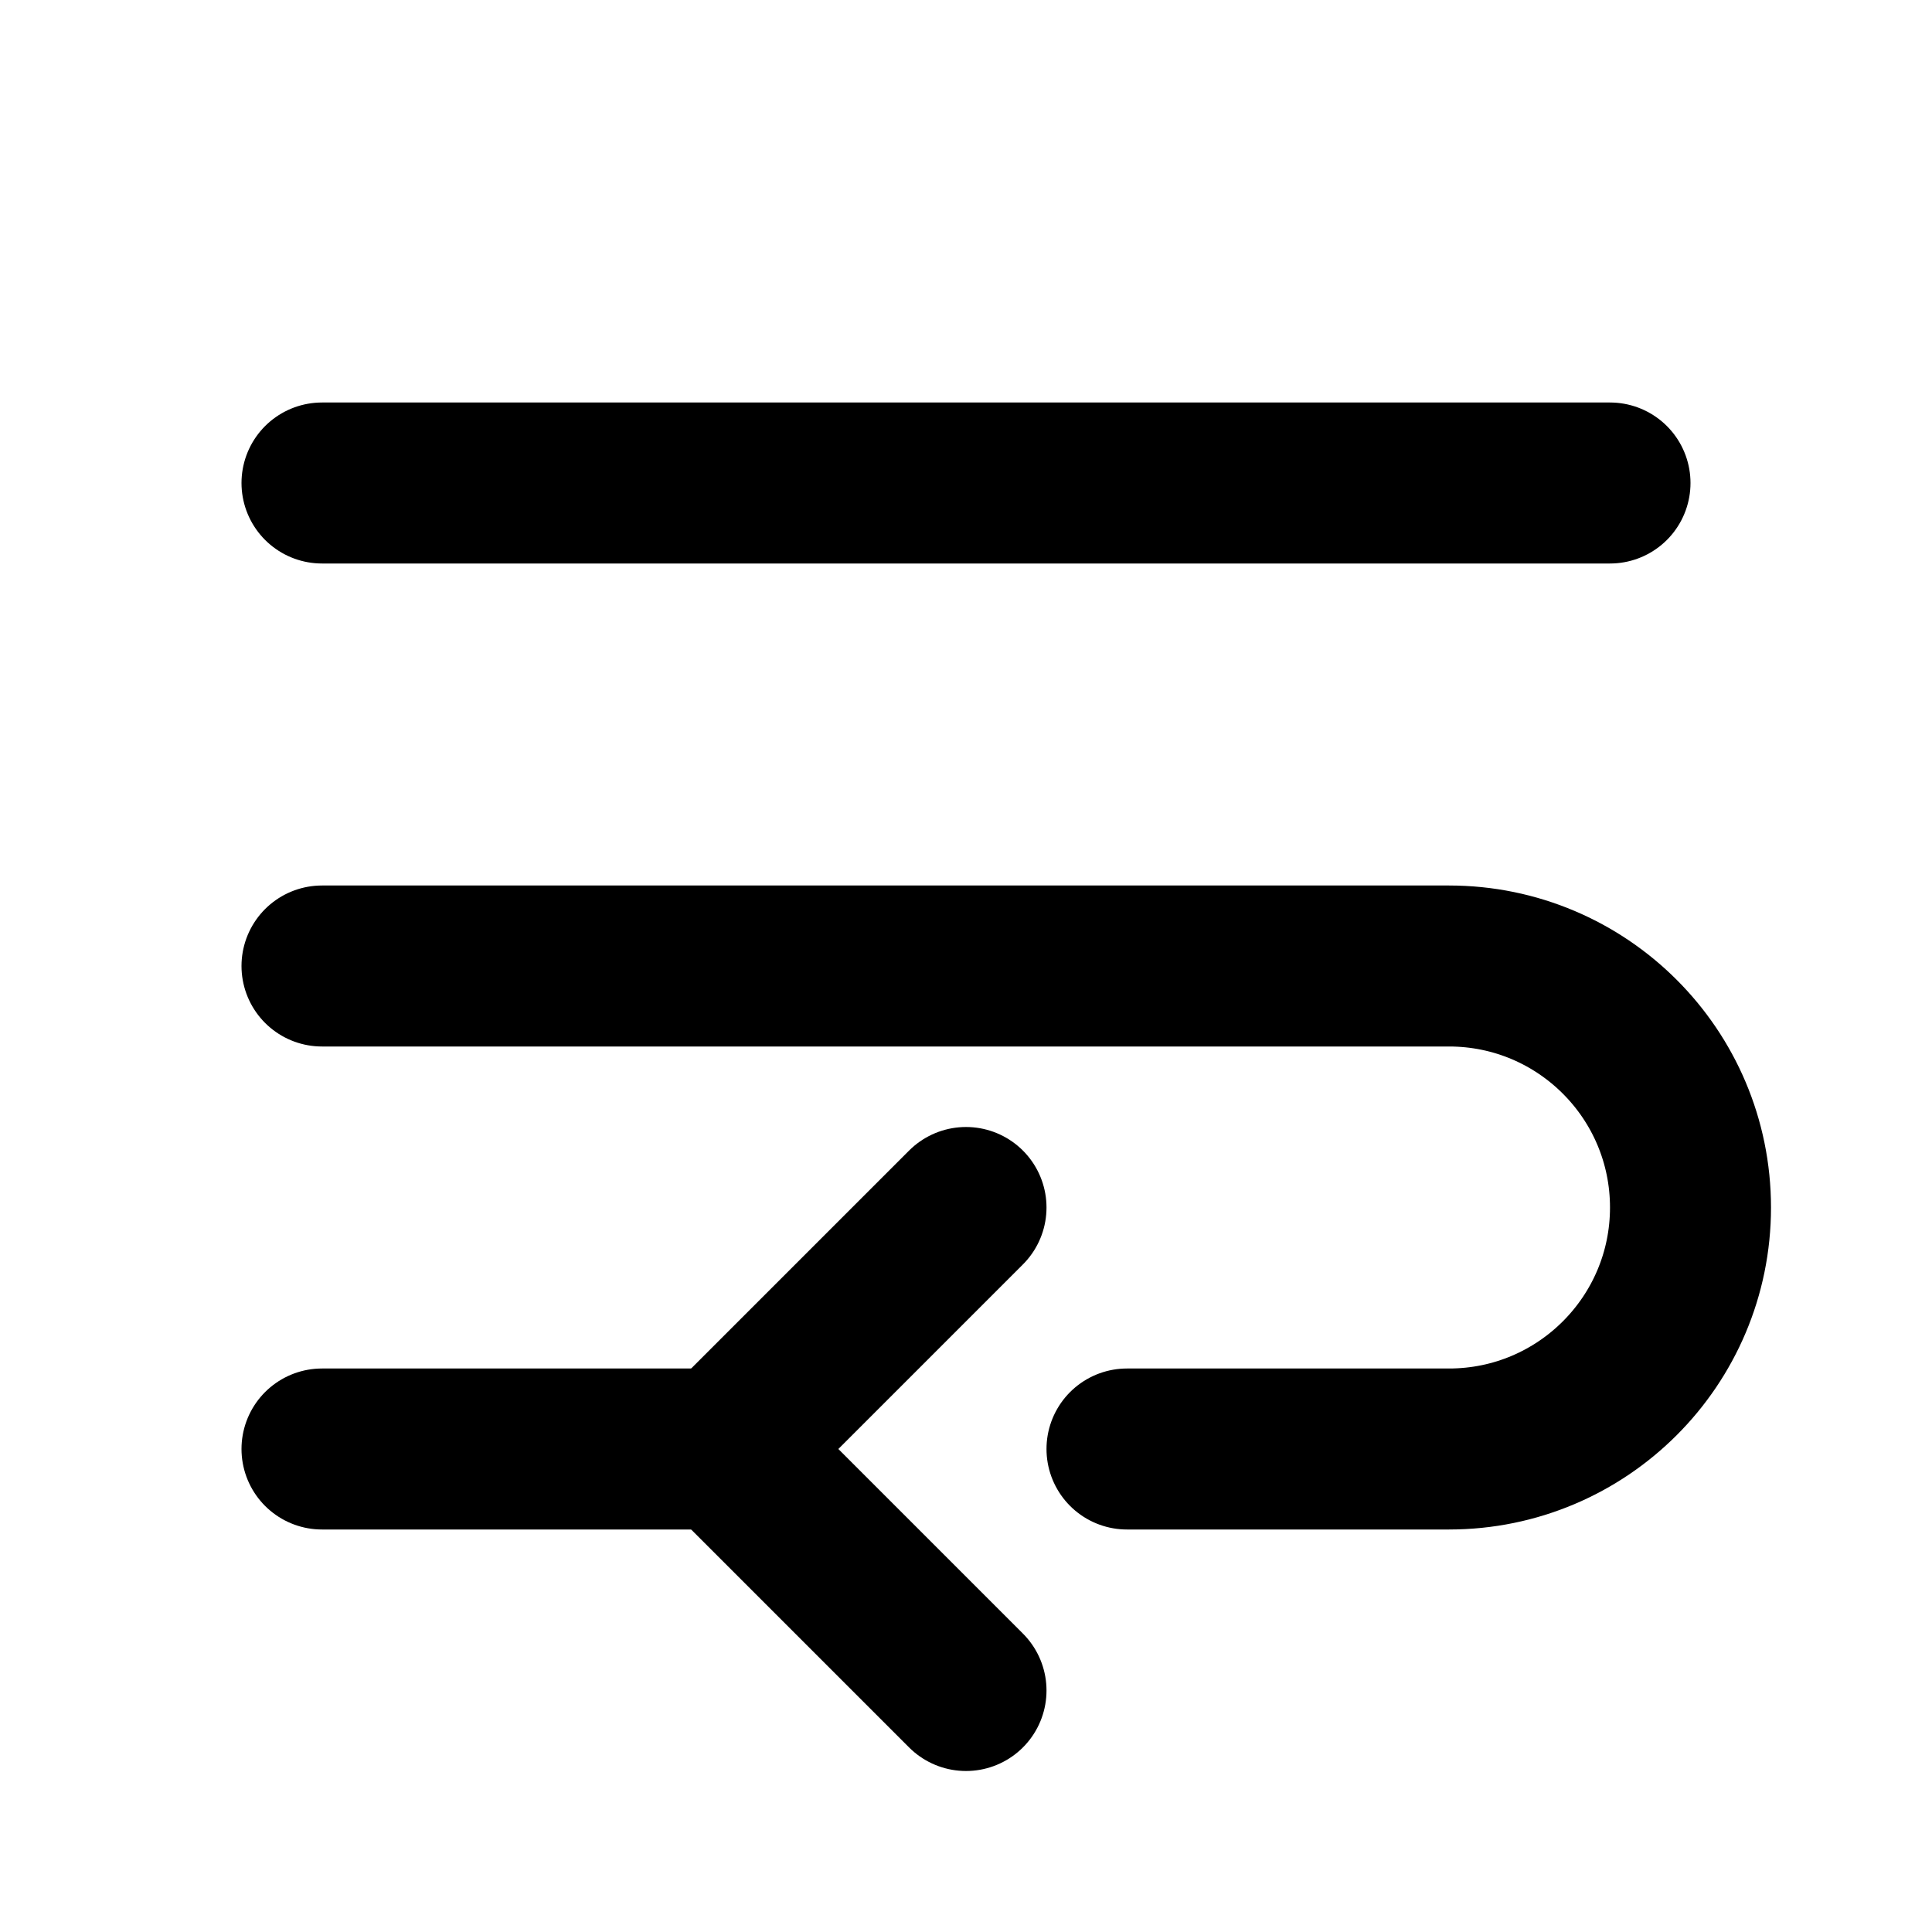
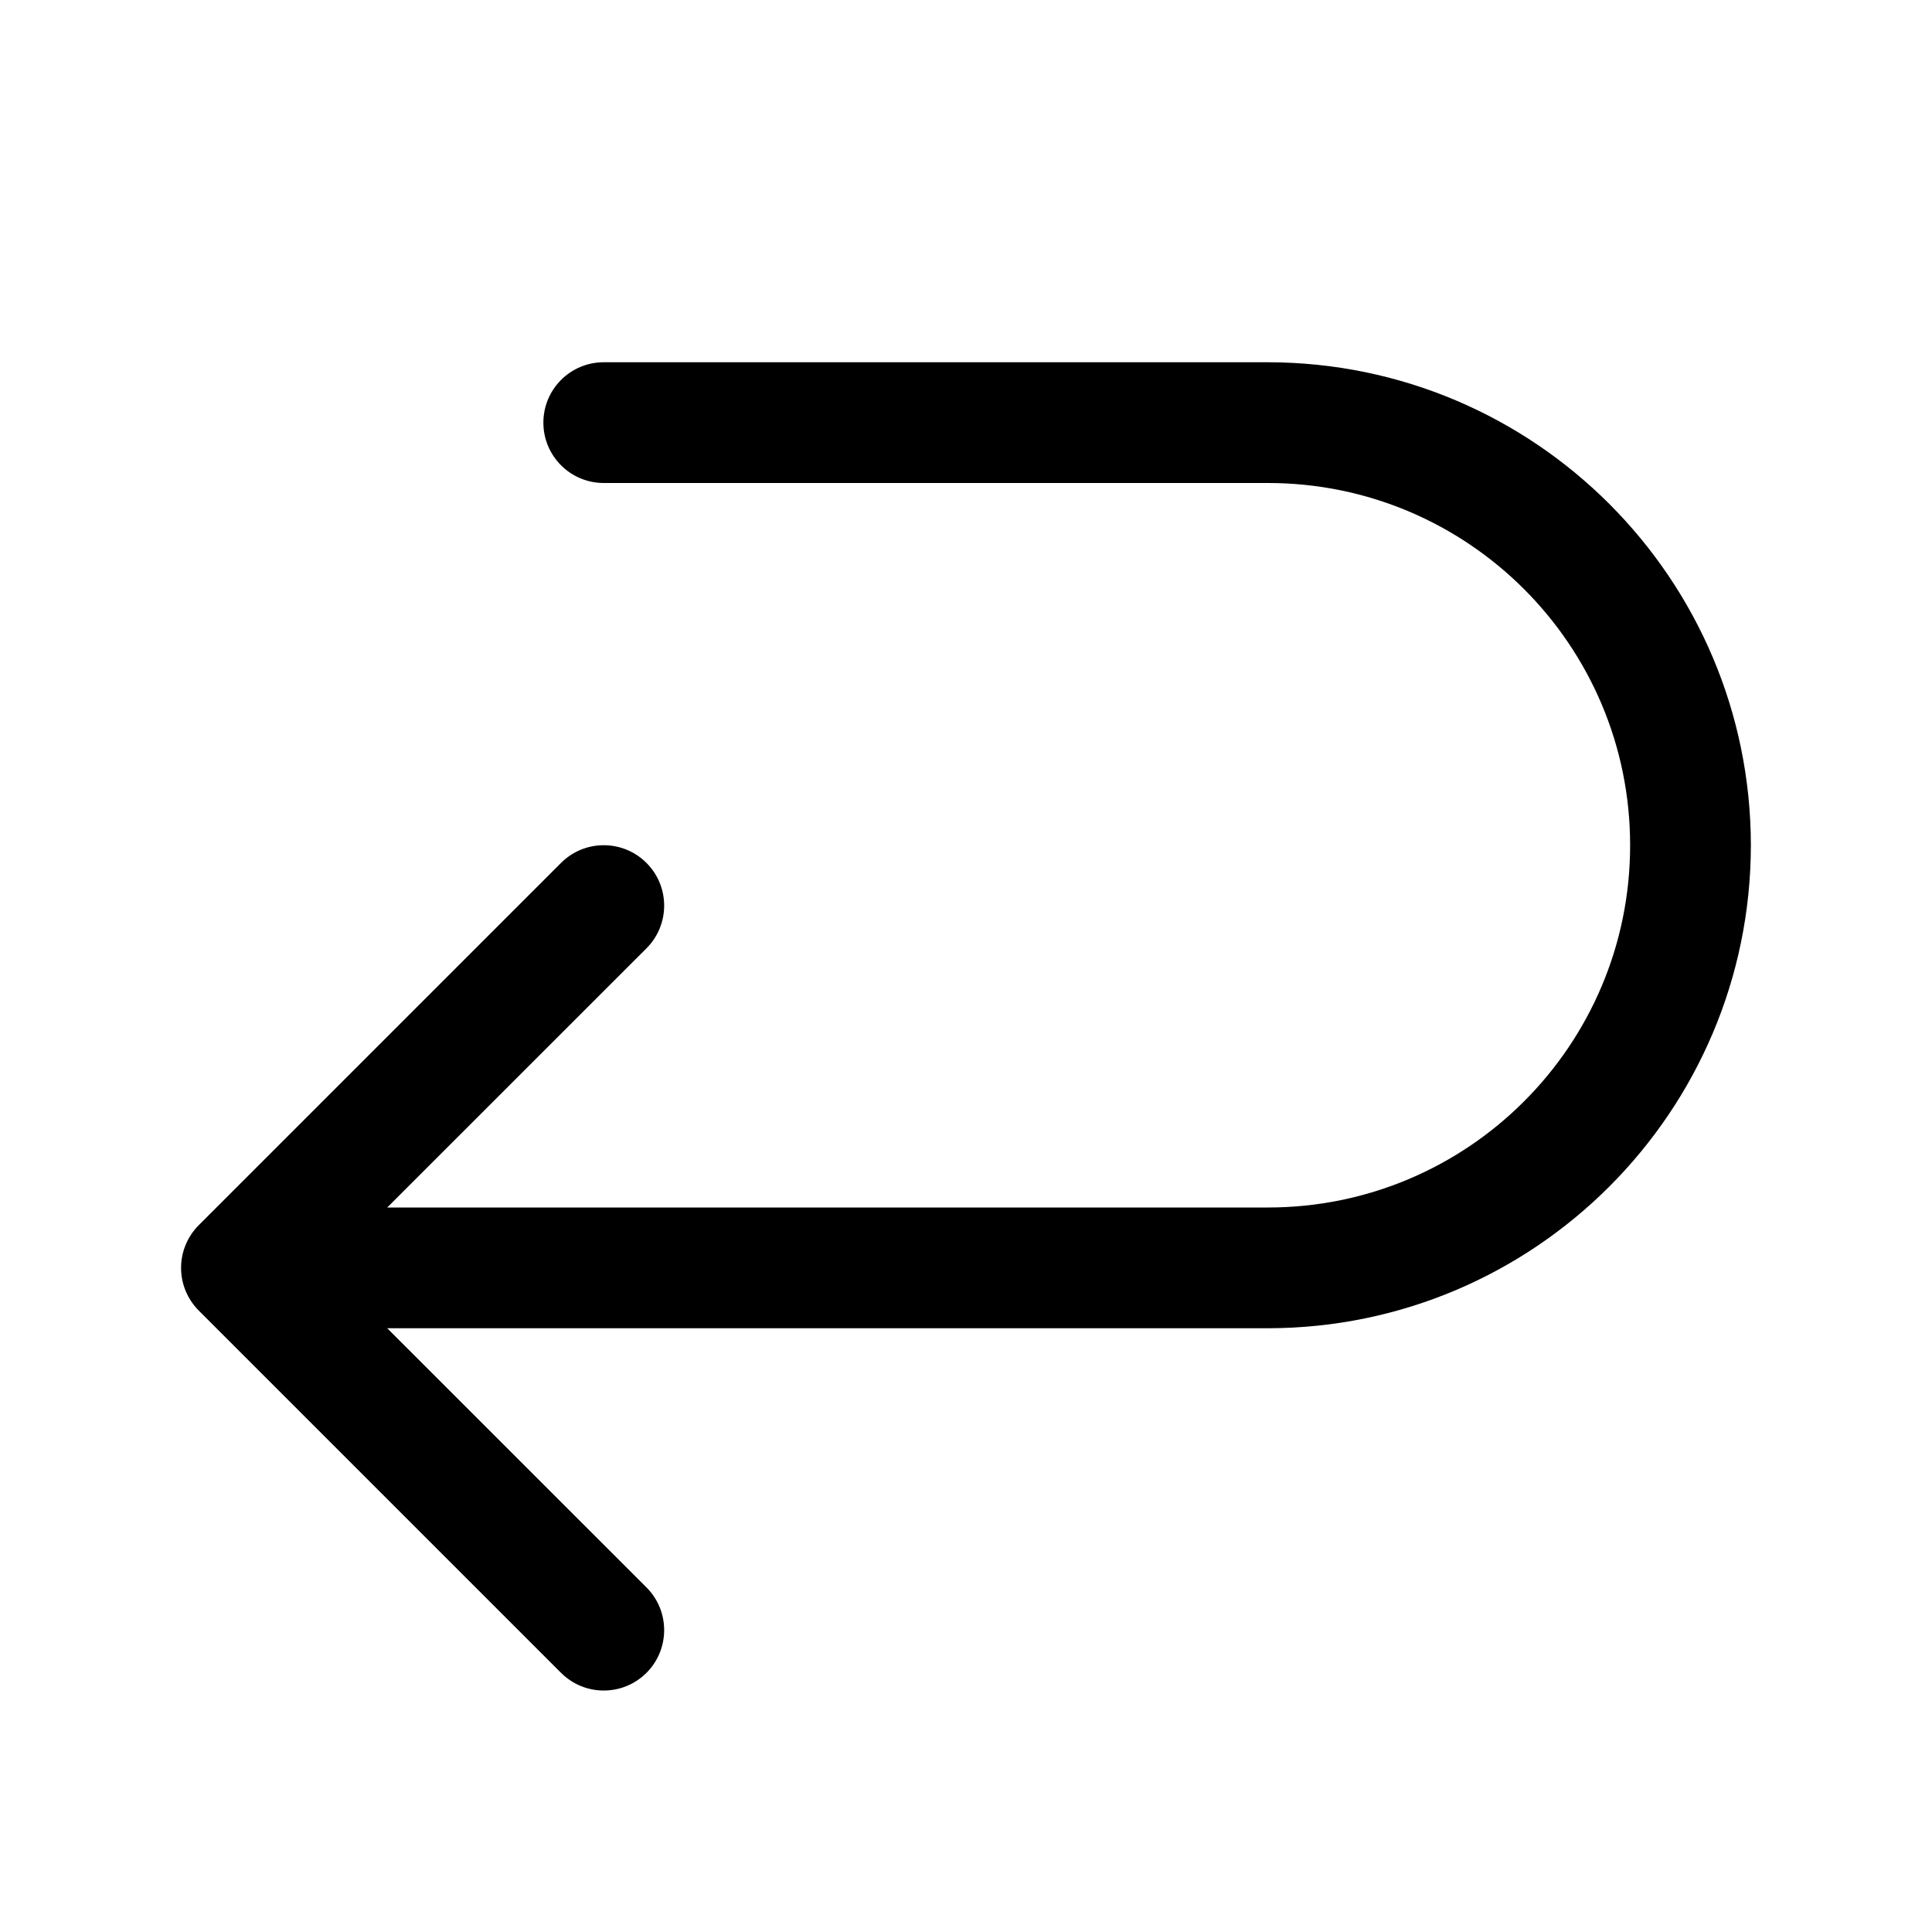
- <svg xmlns="http://www.w3.org/2000/svg" viewBox="0 0 24 24" fill="none" stroke="#000" stroke-width="2" stroke-linecap="round" stroke-linejoin="round">
-   <path d="M4 6h16M4 18h5" />
-   <path d="M4 12h14a3 3 0 0 1 0 6h-4" />
-   <path d="M12 15l-3 3 3 3" />
+ <svg xmlns="http://www.w3.org/2000/svg" viewBox="0 0 256 256" fill="#000000">
+   <path d="M232,112a64.07,64.07,0,0,1-64,64H51.31l34.35,34.34a8,8,0,0,1-11.32,11.32l-48-48a8,8,0,0,1,0-11.32l48-48a8,8,0,0,1,11.32,11.32L51.31,160H168a48,48,0,0,0,0-96H80a8,8,0,0,1,0-16h88A64.07,64.07,0,0,1,232,112Z" />
</svg>
